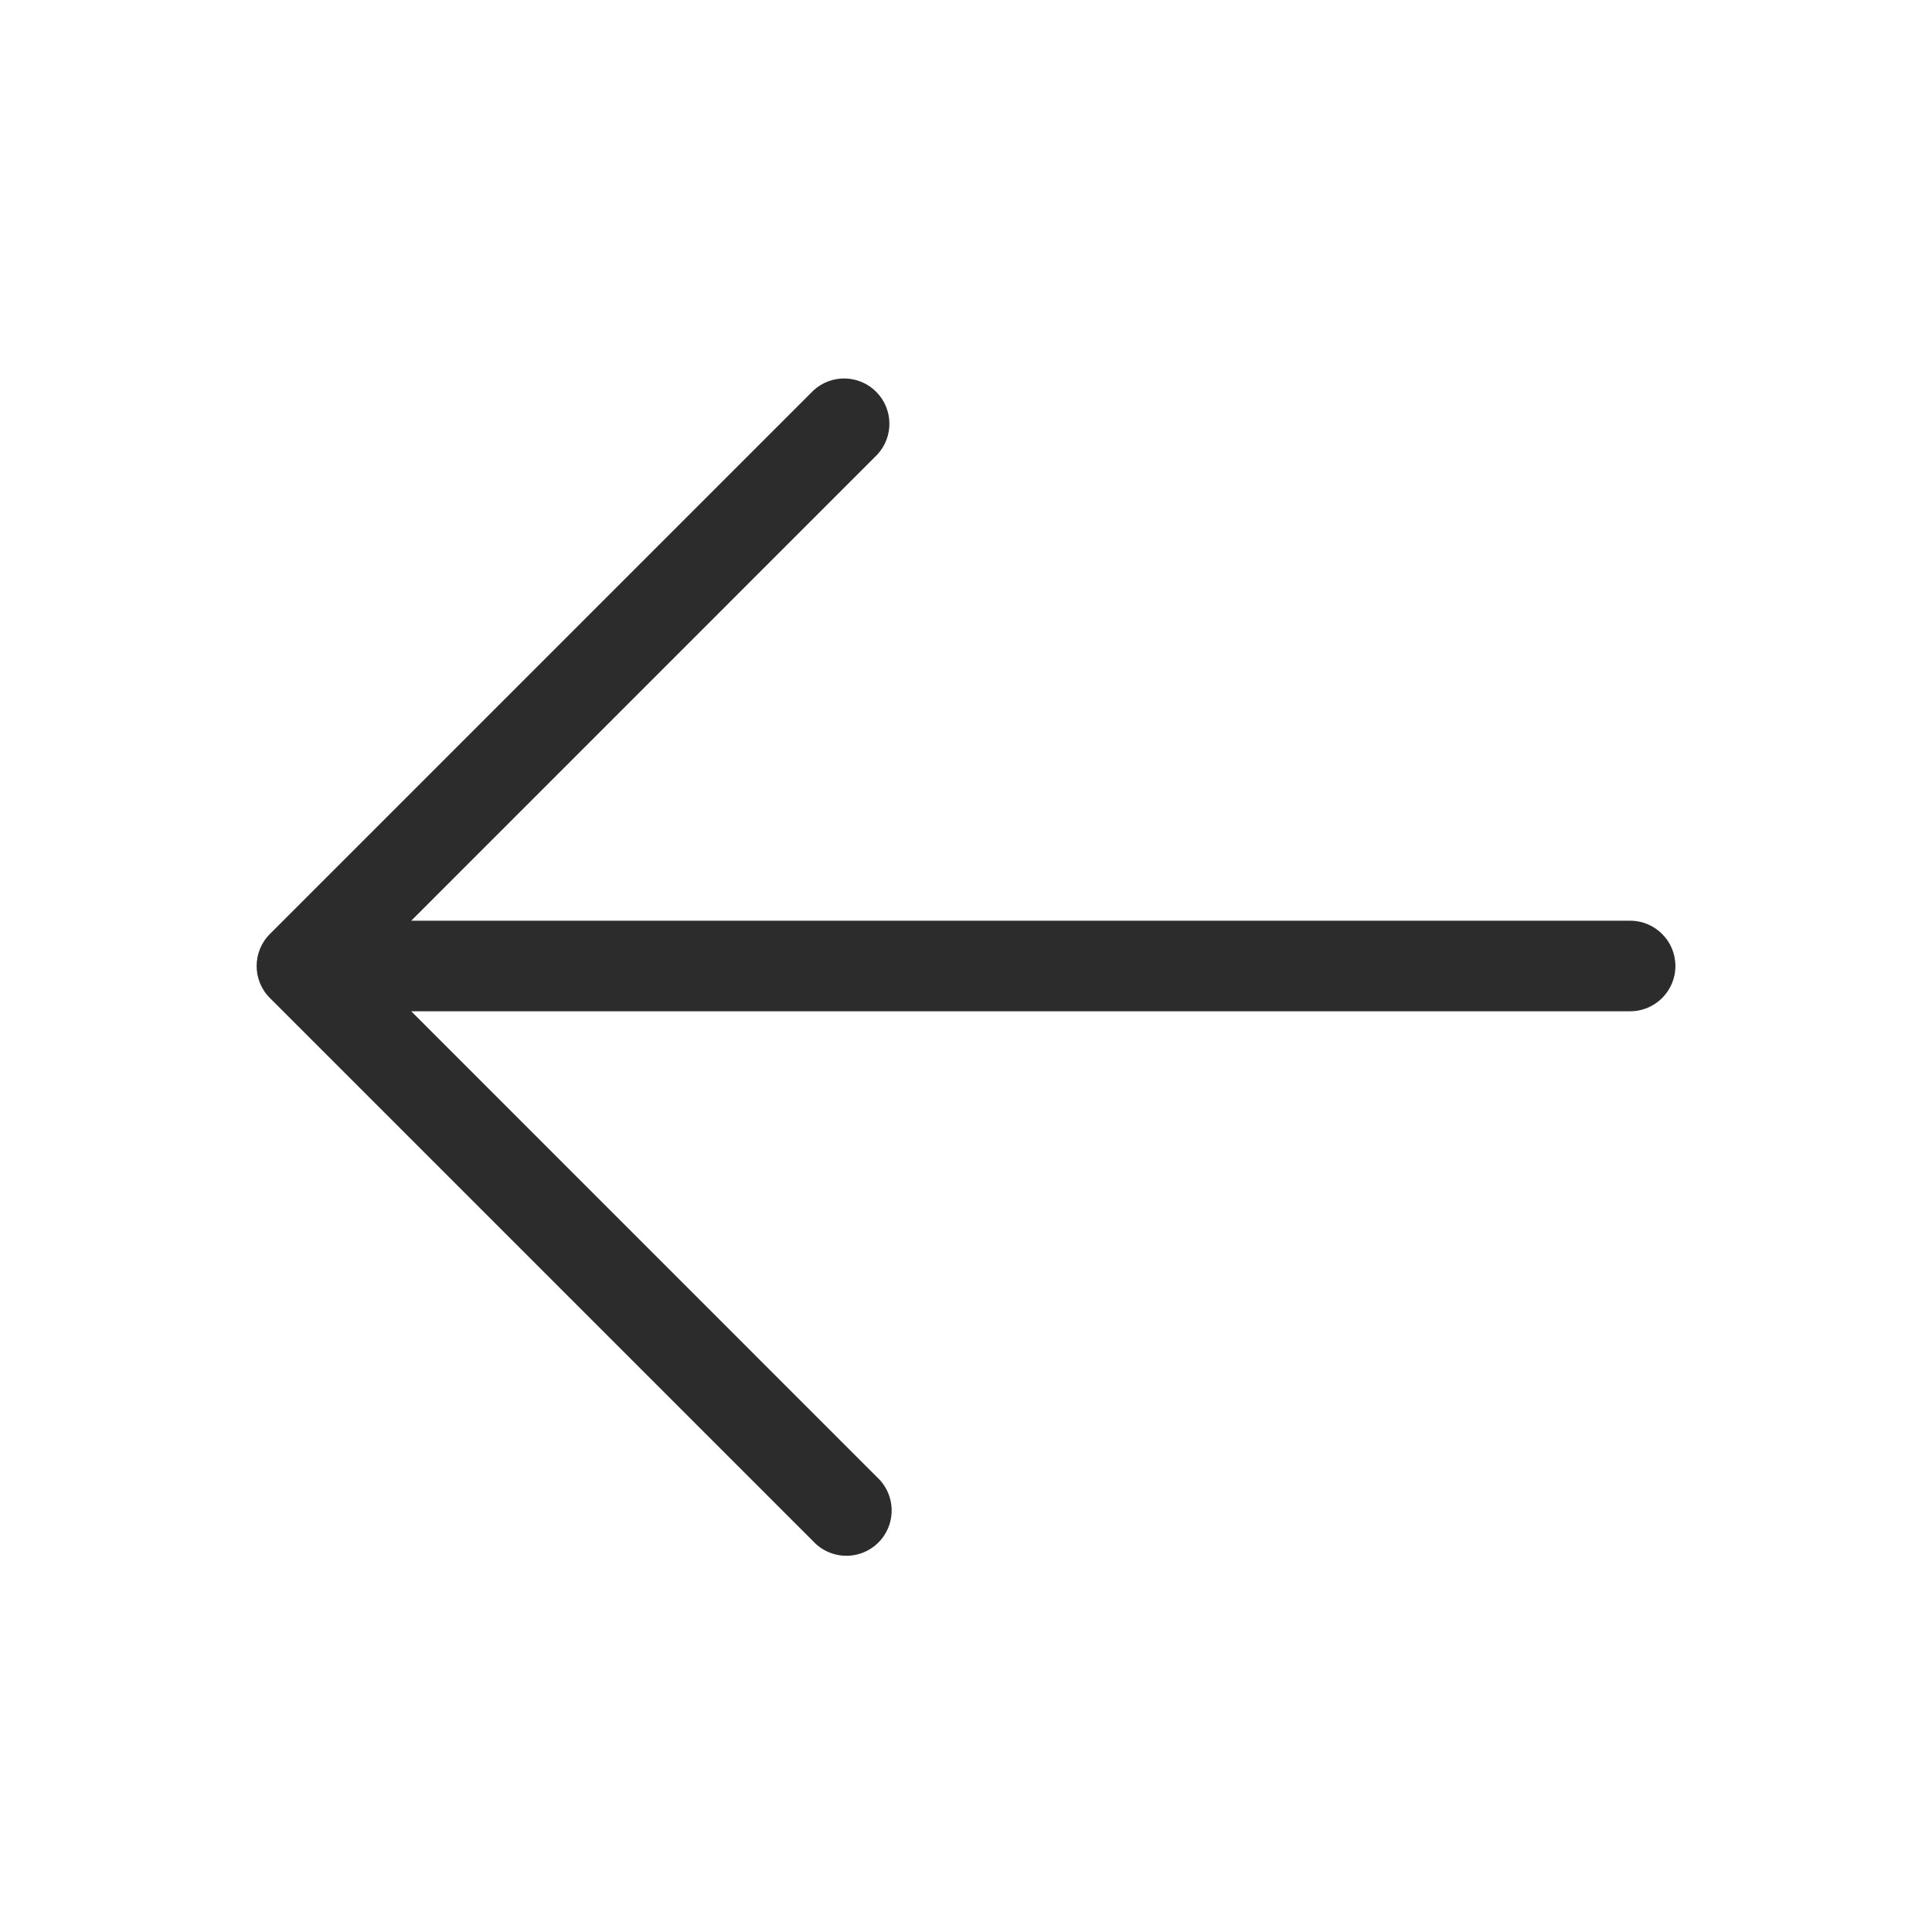
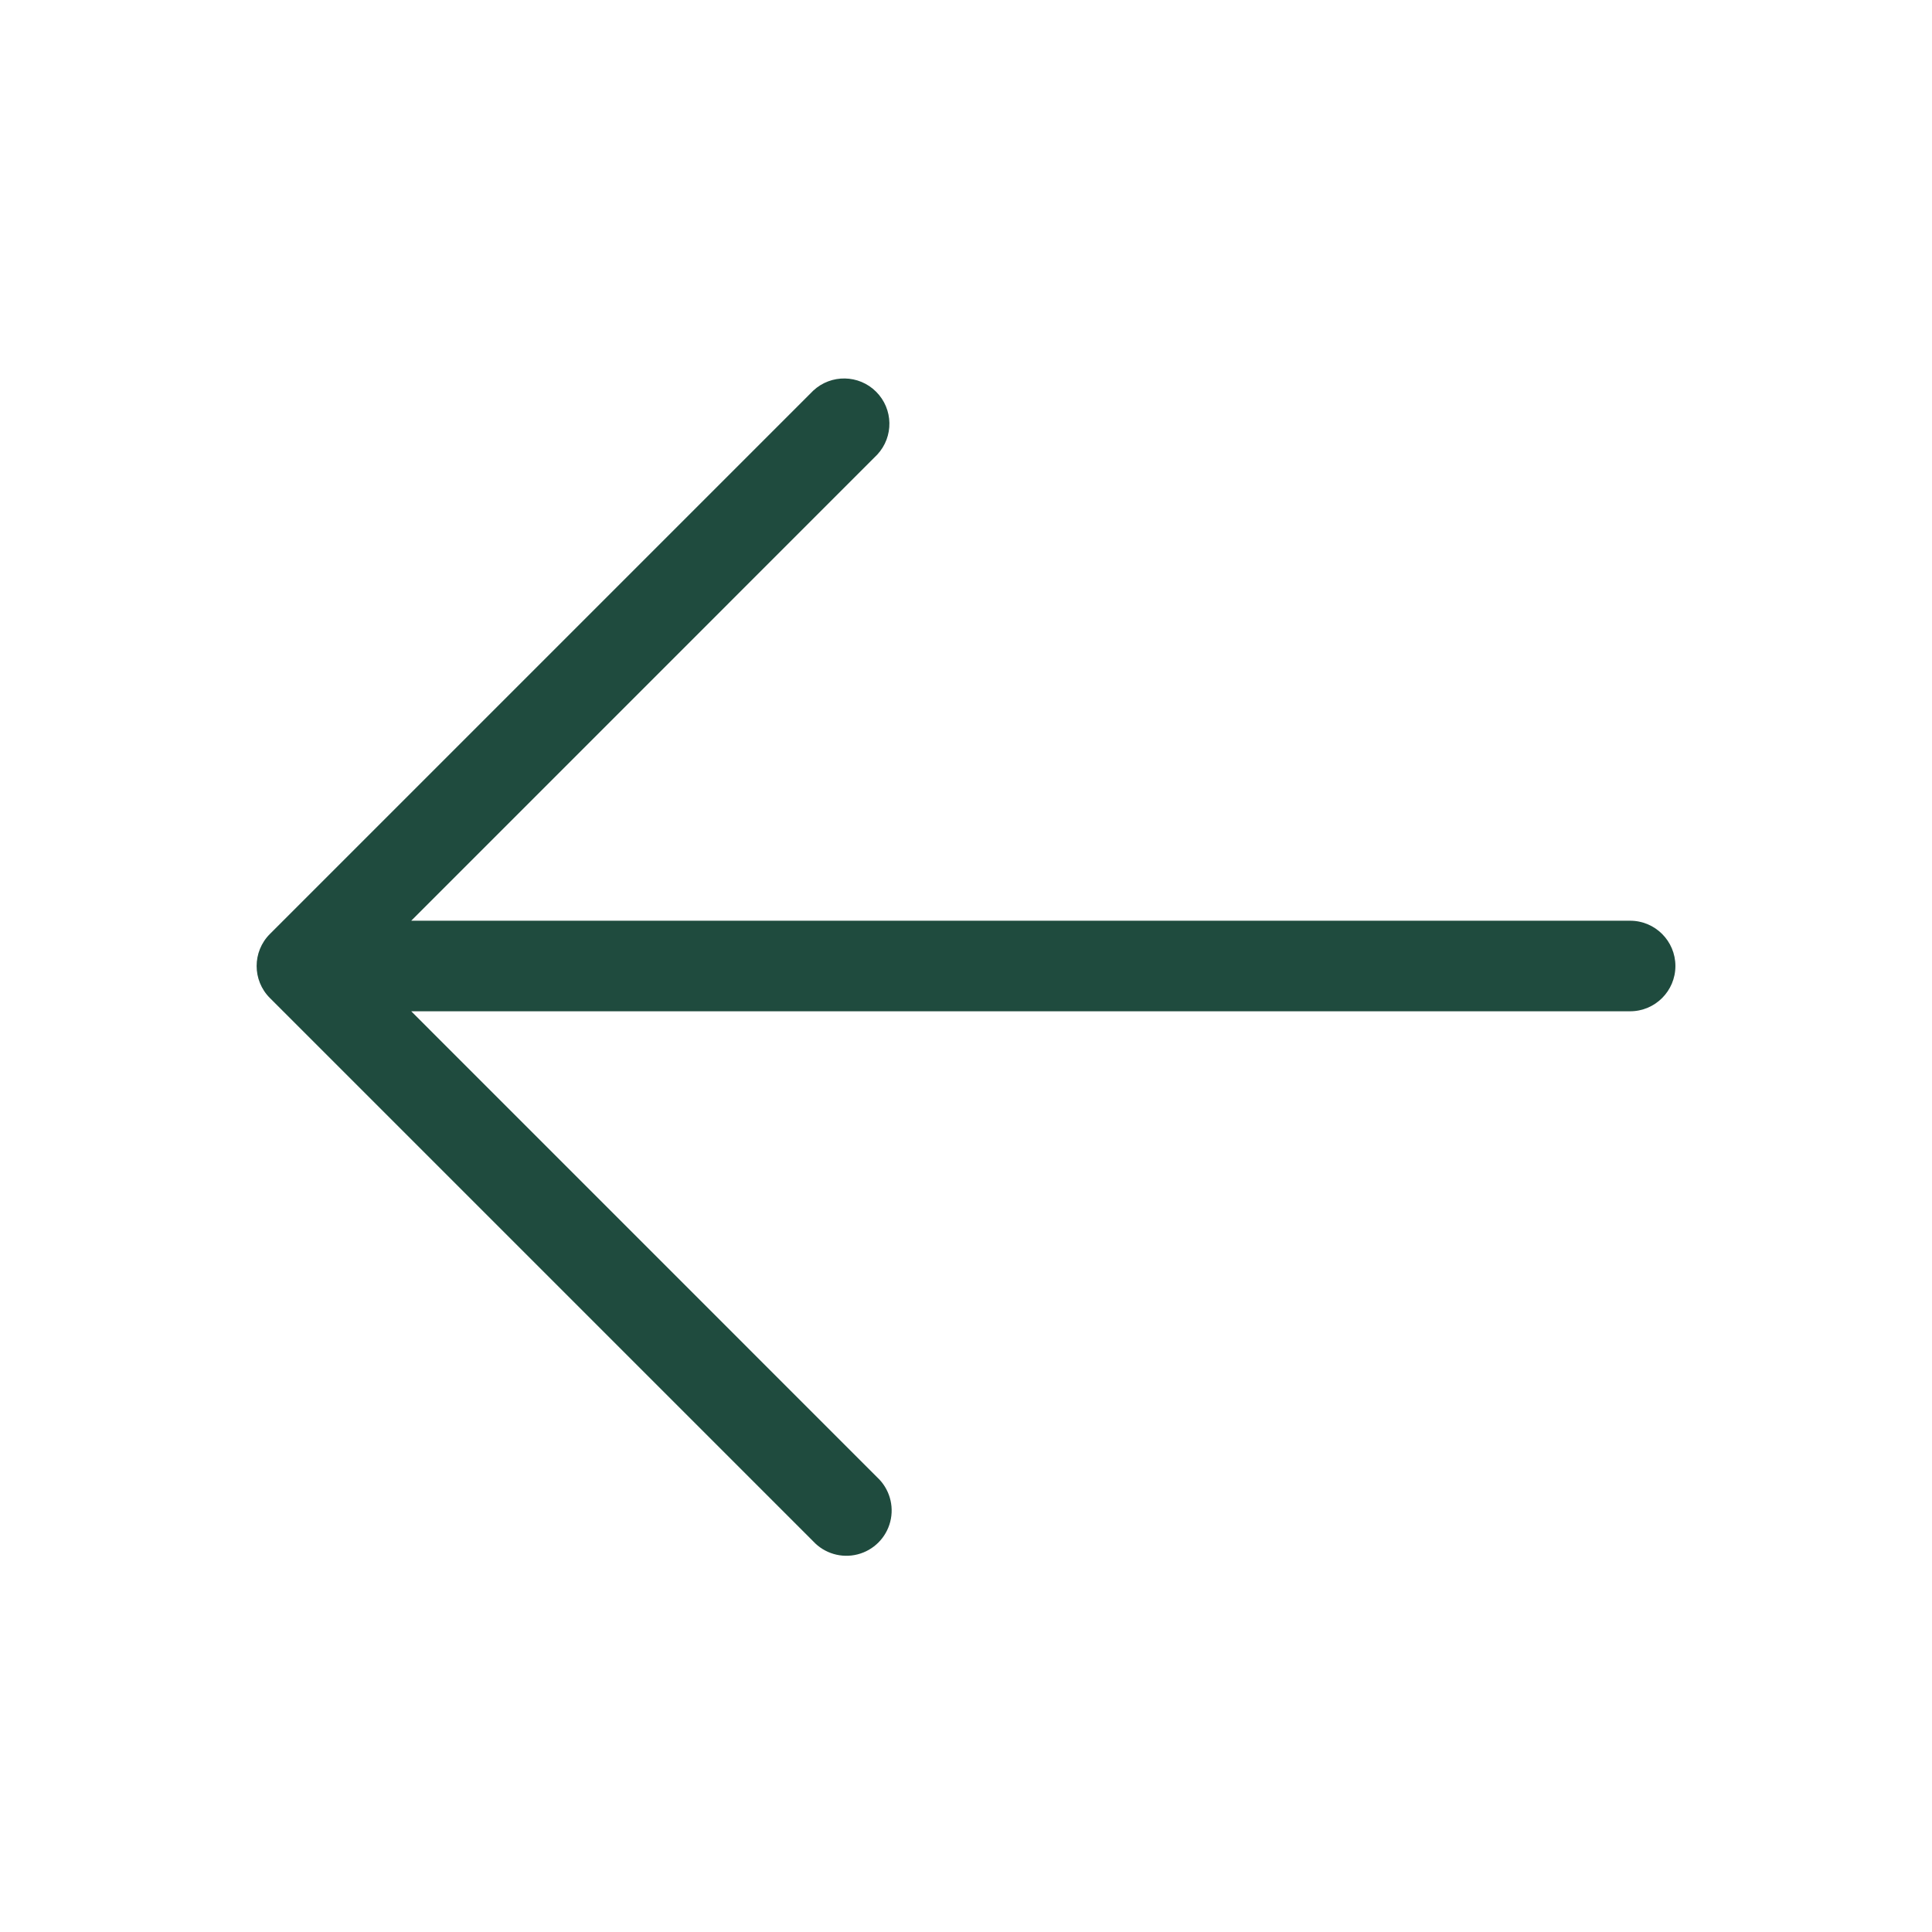
- <svg xmlns="http://www.w3.org/2000/svg" viewBox="0 0 256 256" fill="#2c2c2c">
+ <svg xmlns="http://www.w3.org/2000/svg" viewBox="0 0 256 256" fill="#1f4b3e">
  <path d="M222,128a6,6,0,0,1-6,6H54.49l61.75,61.76a6,6,0,1,1-8.48,8.48l-72-72a6,6,0,0,1,0-8.48l72-72a6,6,0,0,1,8.48,8.48L54.49,122H216A6,6,0,0,1,222,128Z" />
</svg>
